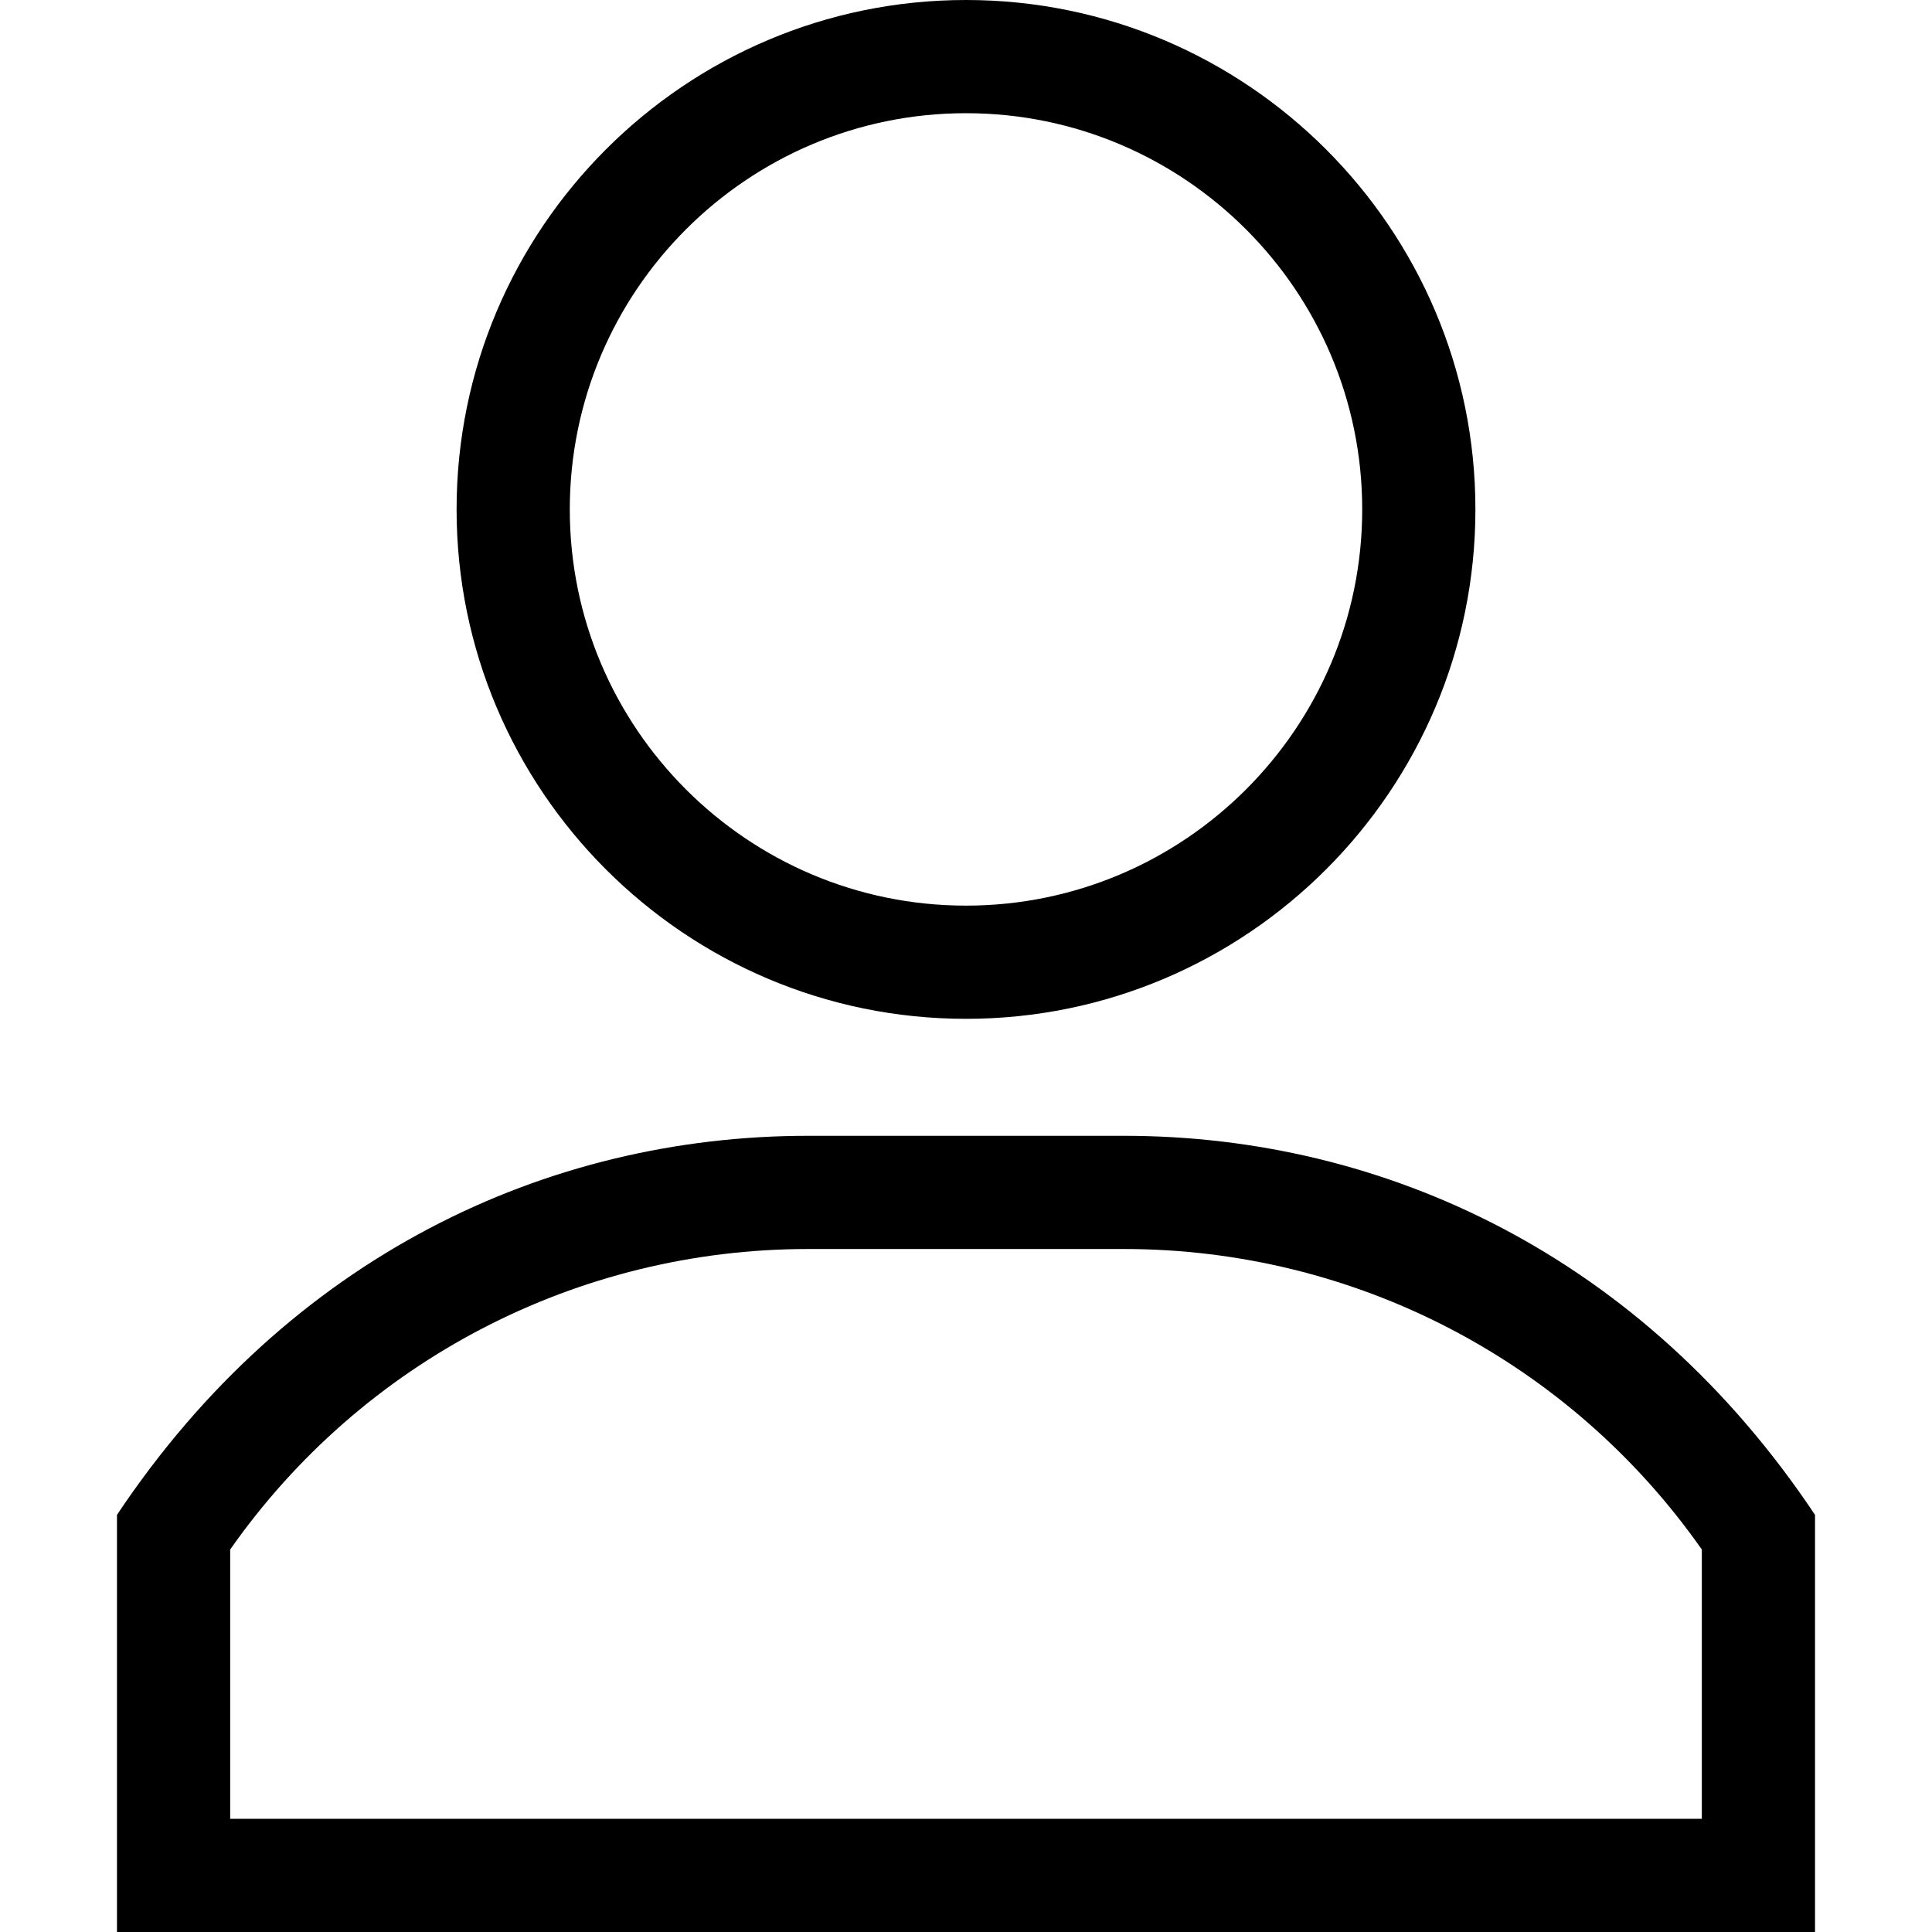
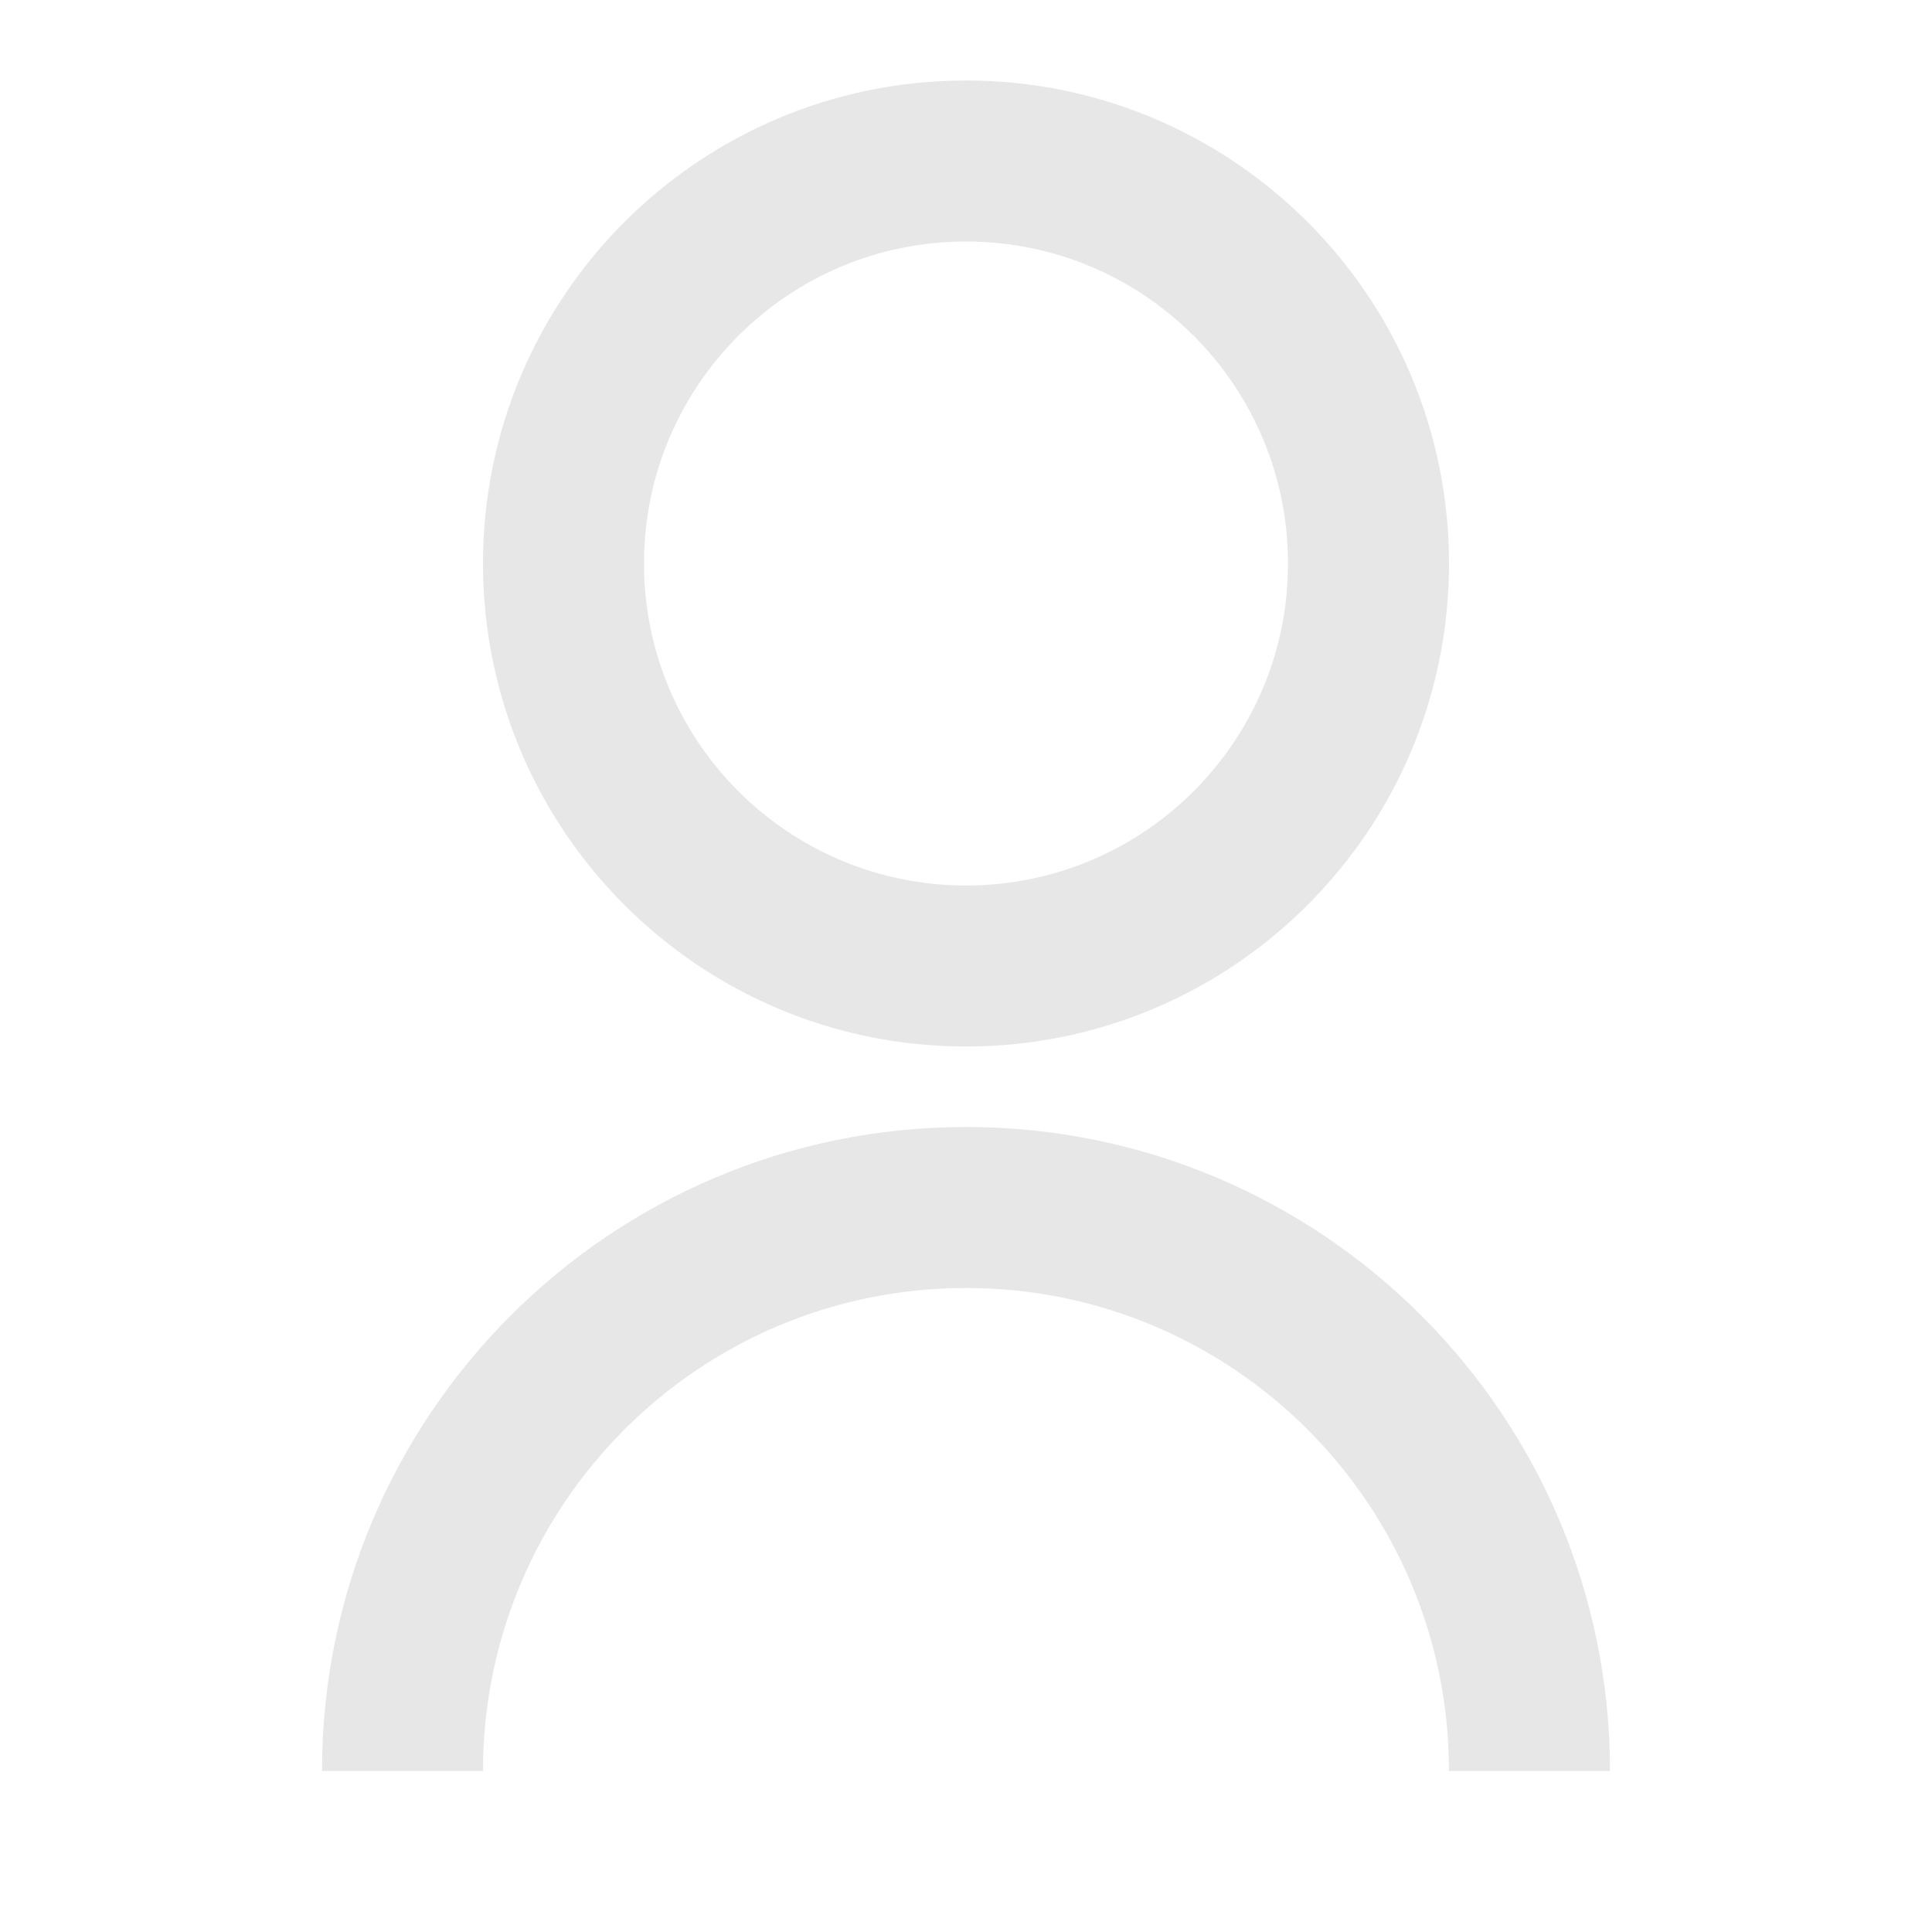
- <svg xmlns="http://www.w3.org/2000/svg" height="64" viewBox="0 0 512 512" width="64">
-   <g>
-     <path d="M256,0c-74.439,0-135,60.561-135,135s60.561,135,135,135s135-60.561,135-135S330.439,0,256,0z M256,240c-57.897,0-105-47.103-105-105c0-57.897,47.103-105,105-105c57.897,0,105,47.103,105,105C361,192.897,313.897,240,256,240z" />
-   </g>
-   <g>
-     <path d="M297.833,301h-83.667C144.964,301,76.669,332.951,31,401.458V512h450V401.458C435.397,333.05,367.121,301,297.833,301zM451.001,482H451H61v-71.363C96.031,360.683,152.952,331,214.167,331h83.667c61.215,0,118.135,29.683,153.167,79.637V482z" />
-   </g>
+ <svg xmlns="http://www.w3.org/2000/svg" width="24" height="24" viewBox="0 0 24 24">
+   <defs>
+     <style>.a{fill:none;}.b{fill:#e7e7e7;}</style>
+   </defs>
+   <path class="a" d="M0,0H24V24H0Z" />
+   <path class="b" d="M4,22a8,8,0,0,1,16,0H18A6,6,0,0,0,6,22Zm8-9a6,6,0,1,1,6-6A6,6,0,0,1,12,13Zm0-2A4,4,0,1,0,8,7,4,4,0,0,0,12,11Z" />
</svg>
